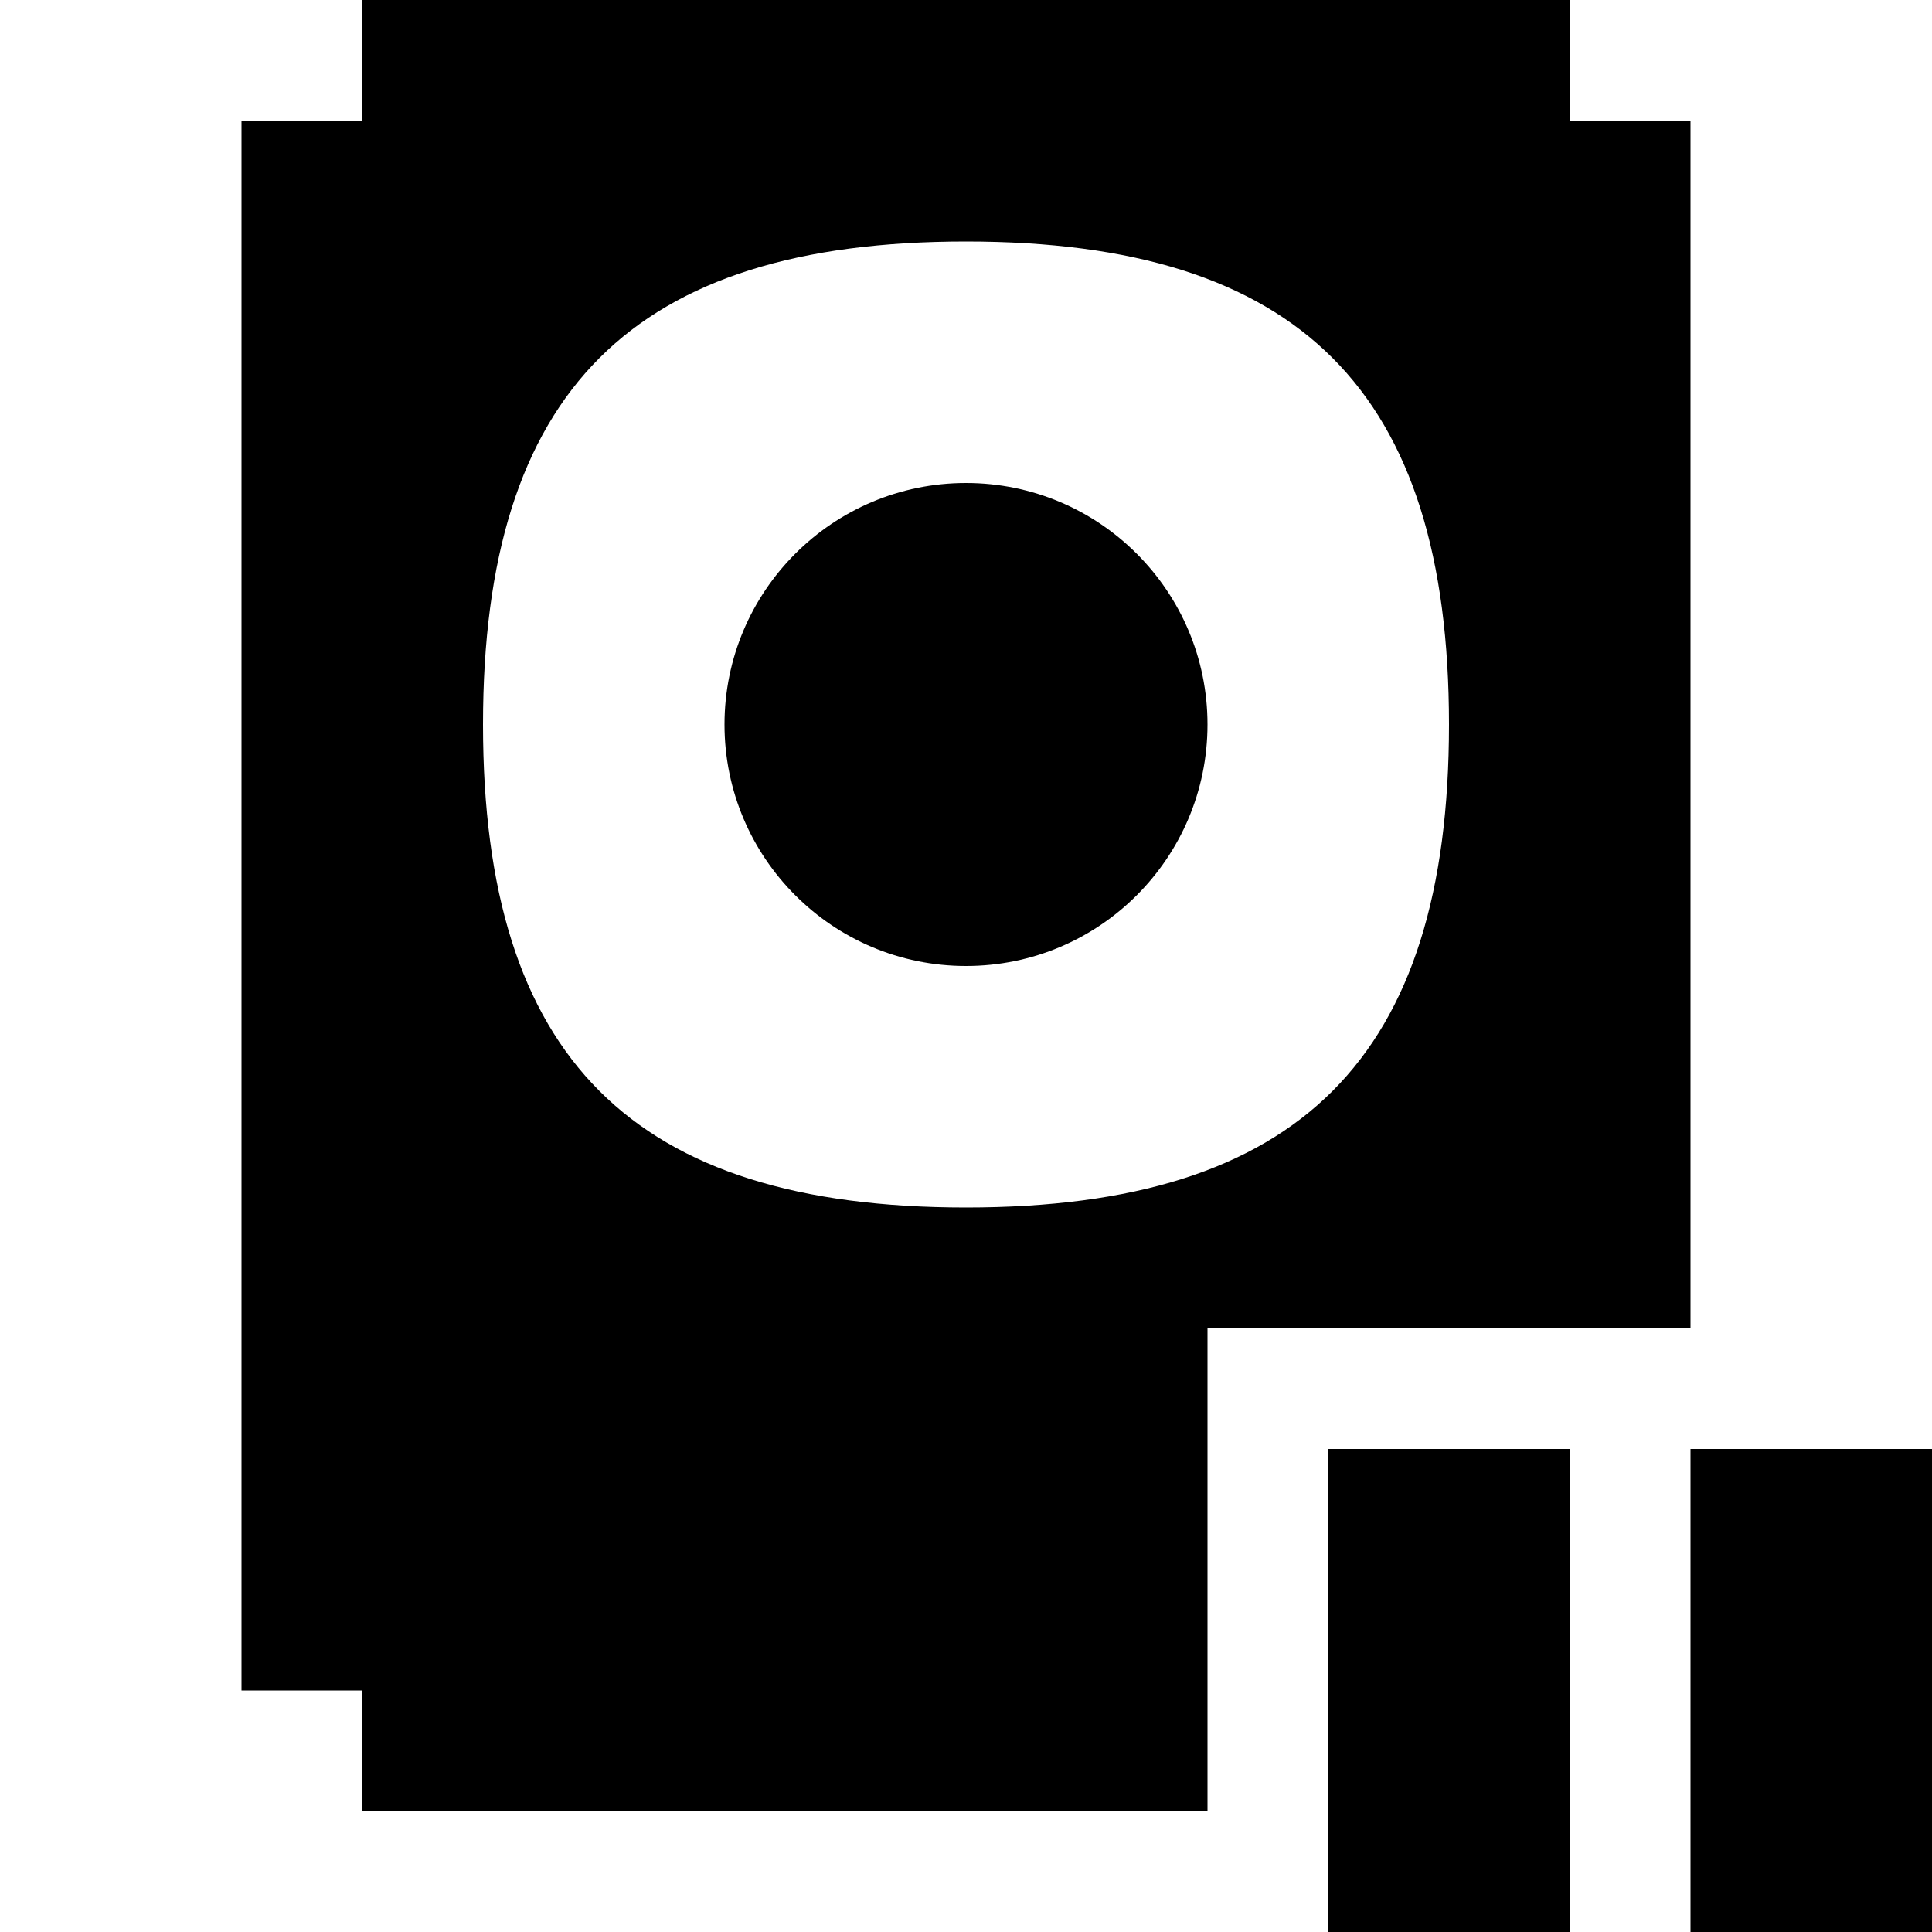
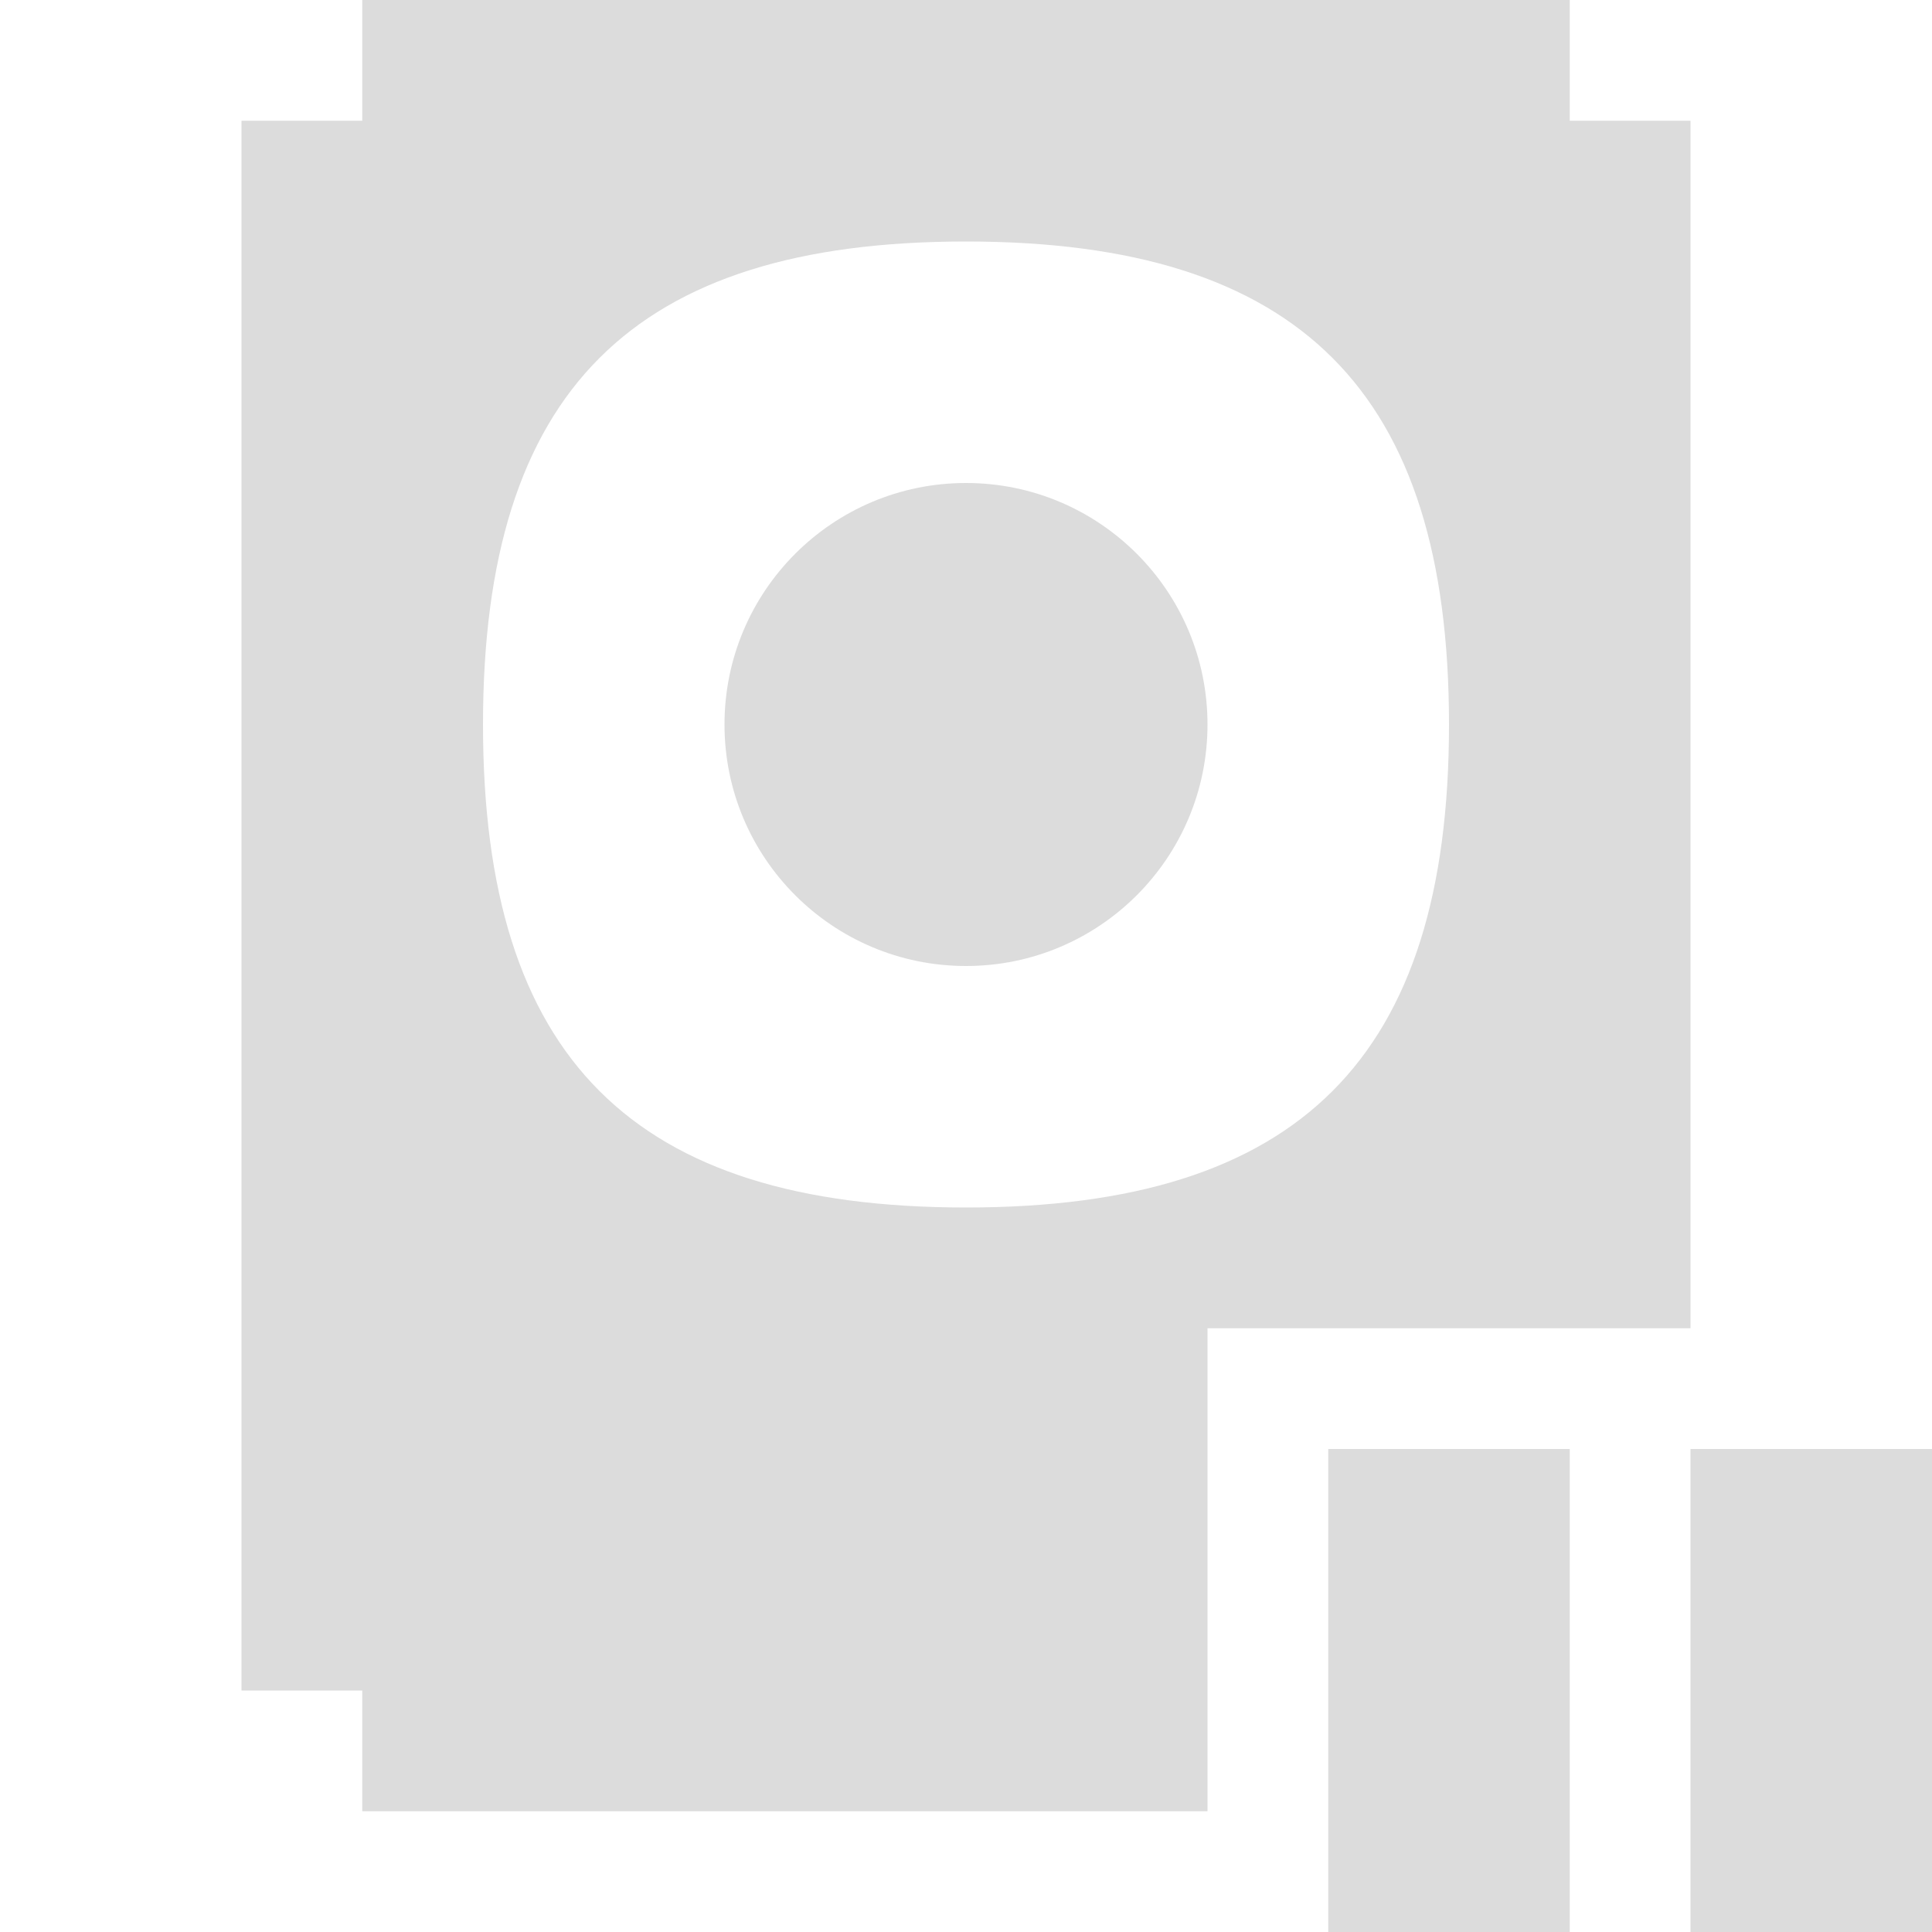
<svg xmlns="http://www.w3.org/2000/svg" version="1.0" width="16" height="16" id="svg3196">
  <defs id="defs3198" />
-   <path style="opacity:1.0;fill:#f9f9f9#f9f9f9#cdcdcd#000000;fill-opacity:1;stroke:none" d="m 2,1 0,13 1,0 0,1 7,0 0,-2.5 0,-1.5 4,0 L 14,1 13,1 13,0 3,0 3,1 z m 6,1 c 2.761,0 4,1.239 4,4 0,2.761 -1.239,4 -4,4 C 5.239,10 4,8.761 4,6 4,3.239 5.239,2 8,2 z" id="rect2989" />
-   <path style="opacity:1.0;fill:#f9f9f9#f9f9f9#cdcdcd#000000;fill-opacity:1;stroke:none" id="path2999" d="m 14,10 a 2,2 0 1 1 -4,0 2,2 0 1 1 4,0 z" transform="translate(-4,-4)" />
-   <path style="opacity:1.0;fill:#f9f9f9#f9f9f9#cdcdcd#000000;fill-opacity:1;stroke:none" d="m 16,16 -2,0 0,-4 2,0 z" id="path3007" />
-   <path style="opacity:1.0;fill:#f9f9f9#f9f9f9#cdcdcd#000000;fill-opacity:1;stroke:none" d="m 13,16 -2,0 0,-4 2,0 z" id="path3777" />
+   <path style="opacity:1;fill:#dcdcdc;fill-opacity:1;stroke:none" d="m 2,1 0,13 1,0 0,1 7,0 0,-2.5 0,-1.5 4,0 L 14,1 13,1 13,0 3,0 3,1 z m 6,1 c 2.761,0 4,1.239 4,4 0,2.761 -1.239,4 -4,4 C 5.239,10 4,8.761 4,6 4,3.239 5.239,2 8,2 z" id="rect2989" />
+   <path style="opacity:1;fill:#dcdcdc;fill-opacity:1;stroke:none" id="path2999" d="m 14,10 a 2,2 0 1 1 -4,0 2,2 0 1 1 4,0 z" transform="translate(-4,-4)" />
+   <path style="opacity:1;fill:#dcdcdc;fill-opacity:1;stroke:none" d="m 16,16 -2,0 0,-4 2,0 z" id="path3007" />
+   <path style="opacity:1;fill:#dcdcdc;fill-opacity:1;stroke:none" d="m 13,16 -2,0 0,-4 2,0 z" id="path3777" />
</svg>
